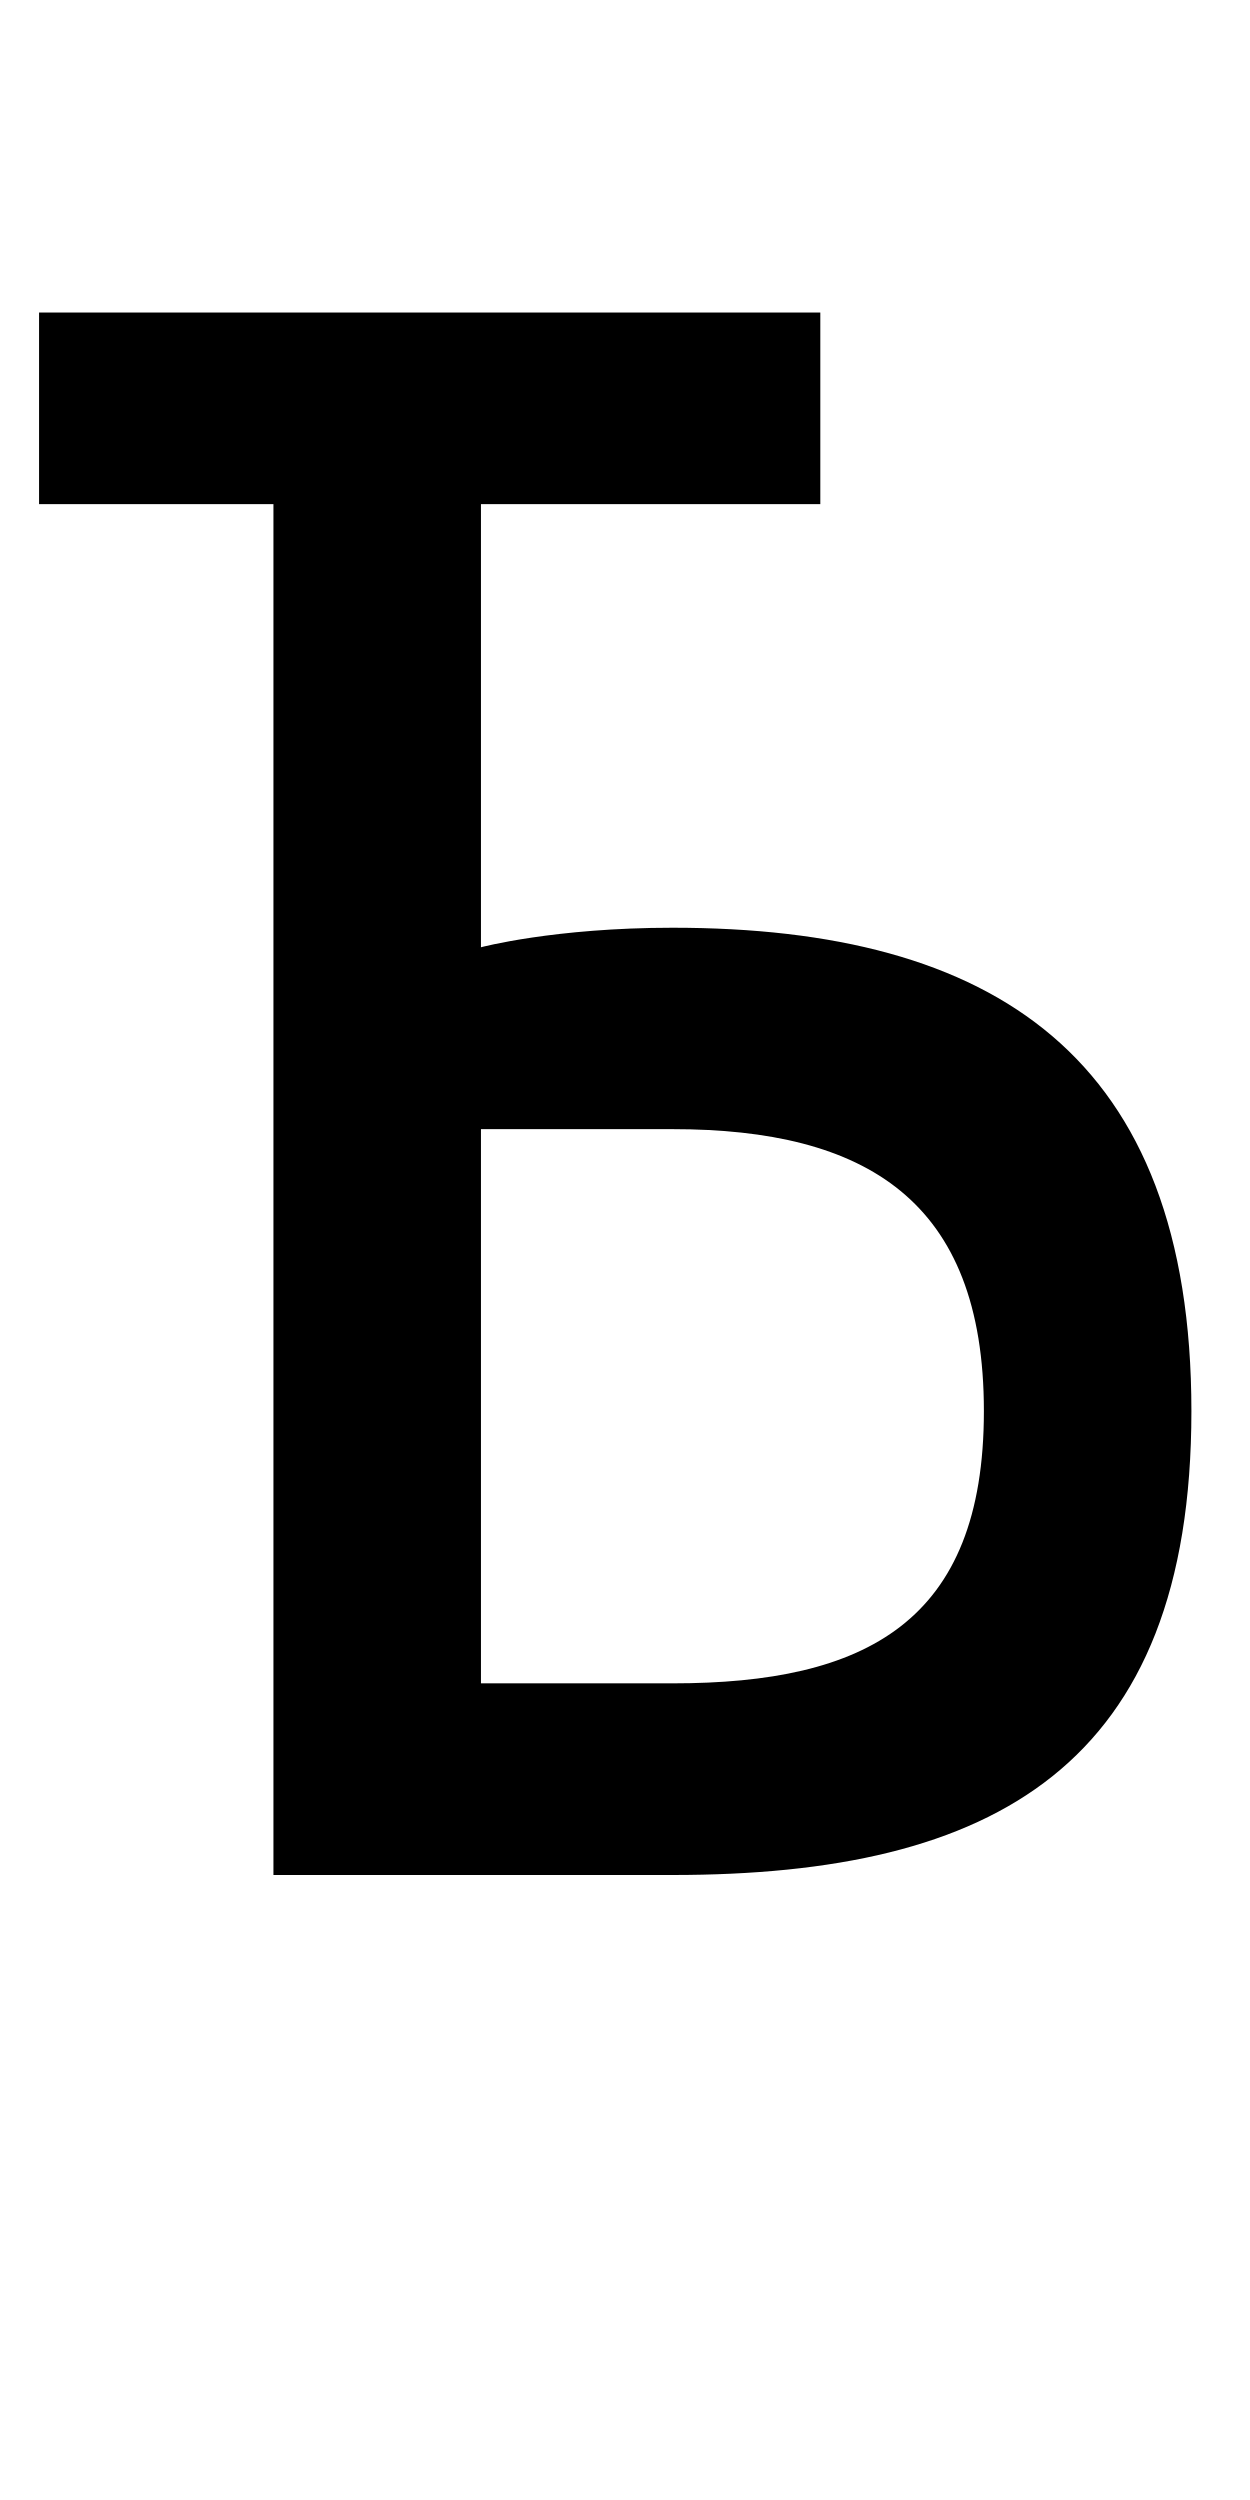
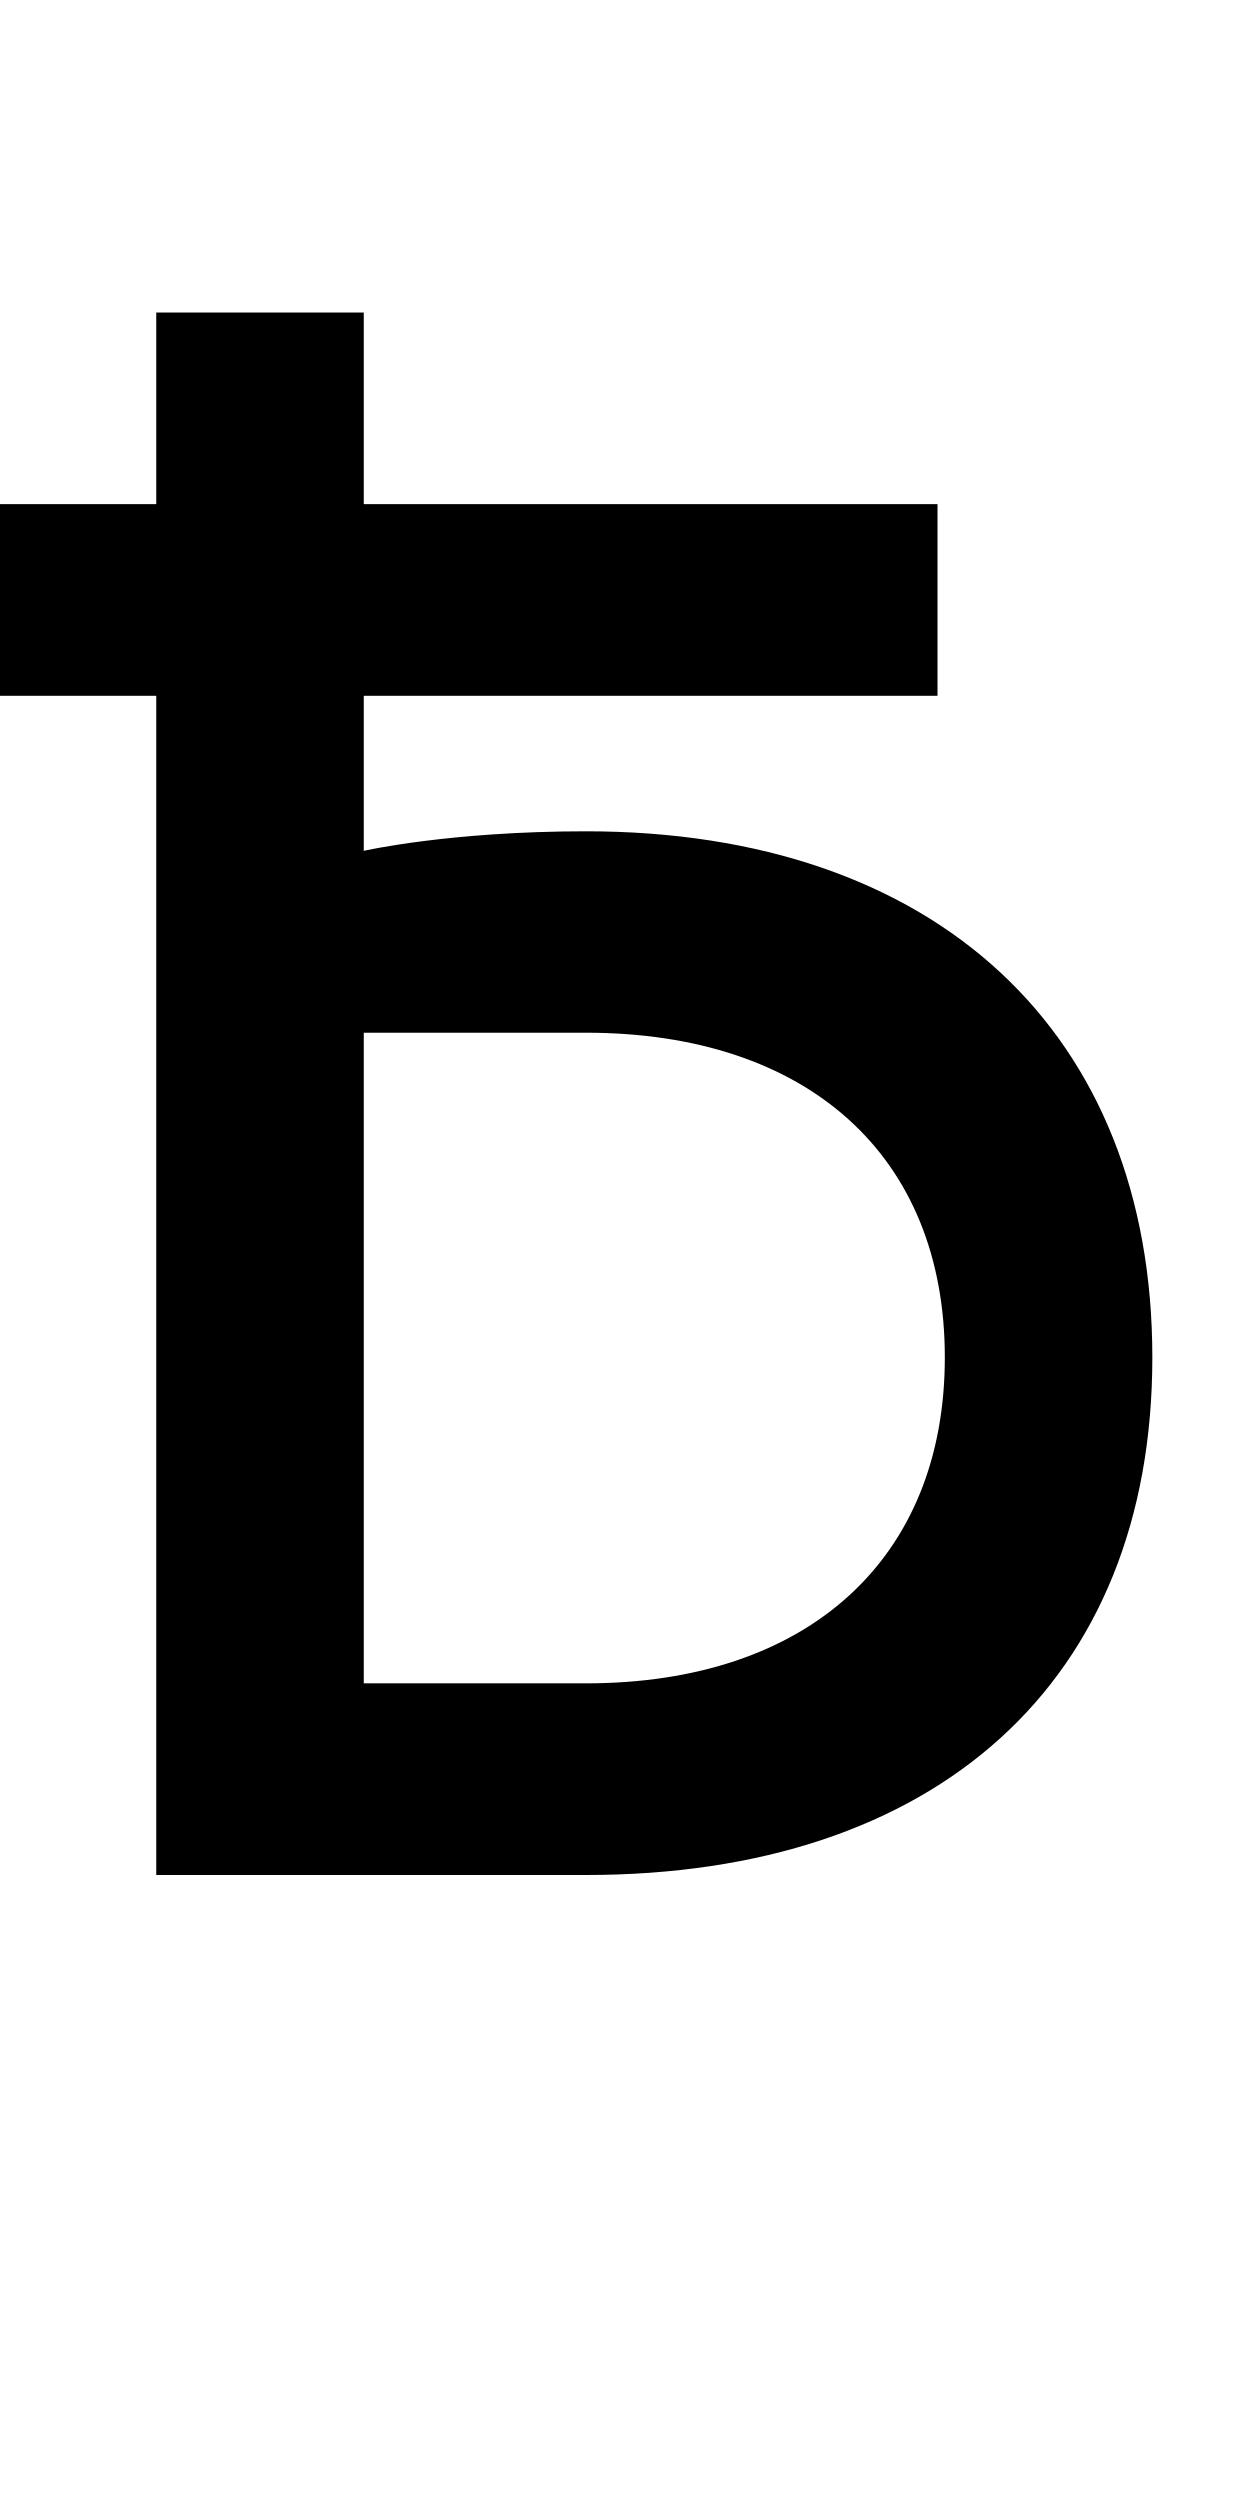
<svg xmlns="http://www.w3.org/2000/svg" version="1.1" width="1024" height="2048" id="svg3355">
  <defs id="defs3357" />
  <g transform="translate(0,995.6378)" id="layer1" />
-   <path d="m 32,256 0,157 192,0 0,1123 327,0 c 263.002,0 425,-89.004 425,-380 0,-290.996 -162.002,-396 -425,-396 -97.002,0 -157,16 -157,16 l 0,-363 278,0 0,-157 z m 362,669 157,0 c 157.996,0 255,57.998 255,231 0,173.002 -97.001,223 -255,223 l -157,0 z" id="path3157-2-3-8-1-5-2" style="fill:#000000;fill-opacity:1;stroke:none;display:inline" />
+   <path d="m 0,413 v 157 H 128 V 1536 H 480 c 287.005,0 464,-158.003 464,-424 C 944,846.003 767.005,681 480,681 368.005,681 298,697 298,697 V 570 H 768 v -157 H 298 V 256 h -170 V 413 Z M 298,846 H 480 c 182.001,0 294,101.004 294,266 0,164.996 -111.996,267 -294,267 H 298 Z" id="path3157-2-3-8-1-5-2" style="display:inline;fill:#000000;fill-opacity:1;stroke:none" />
</svg>
